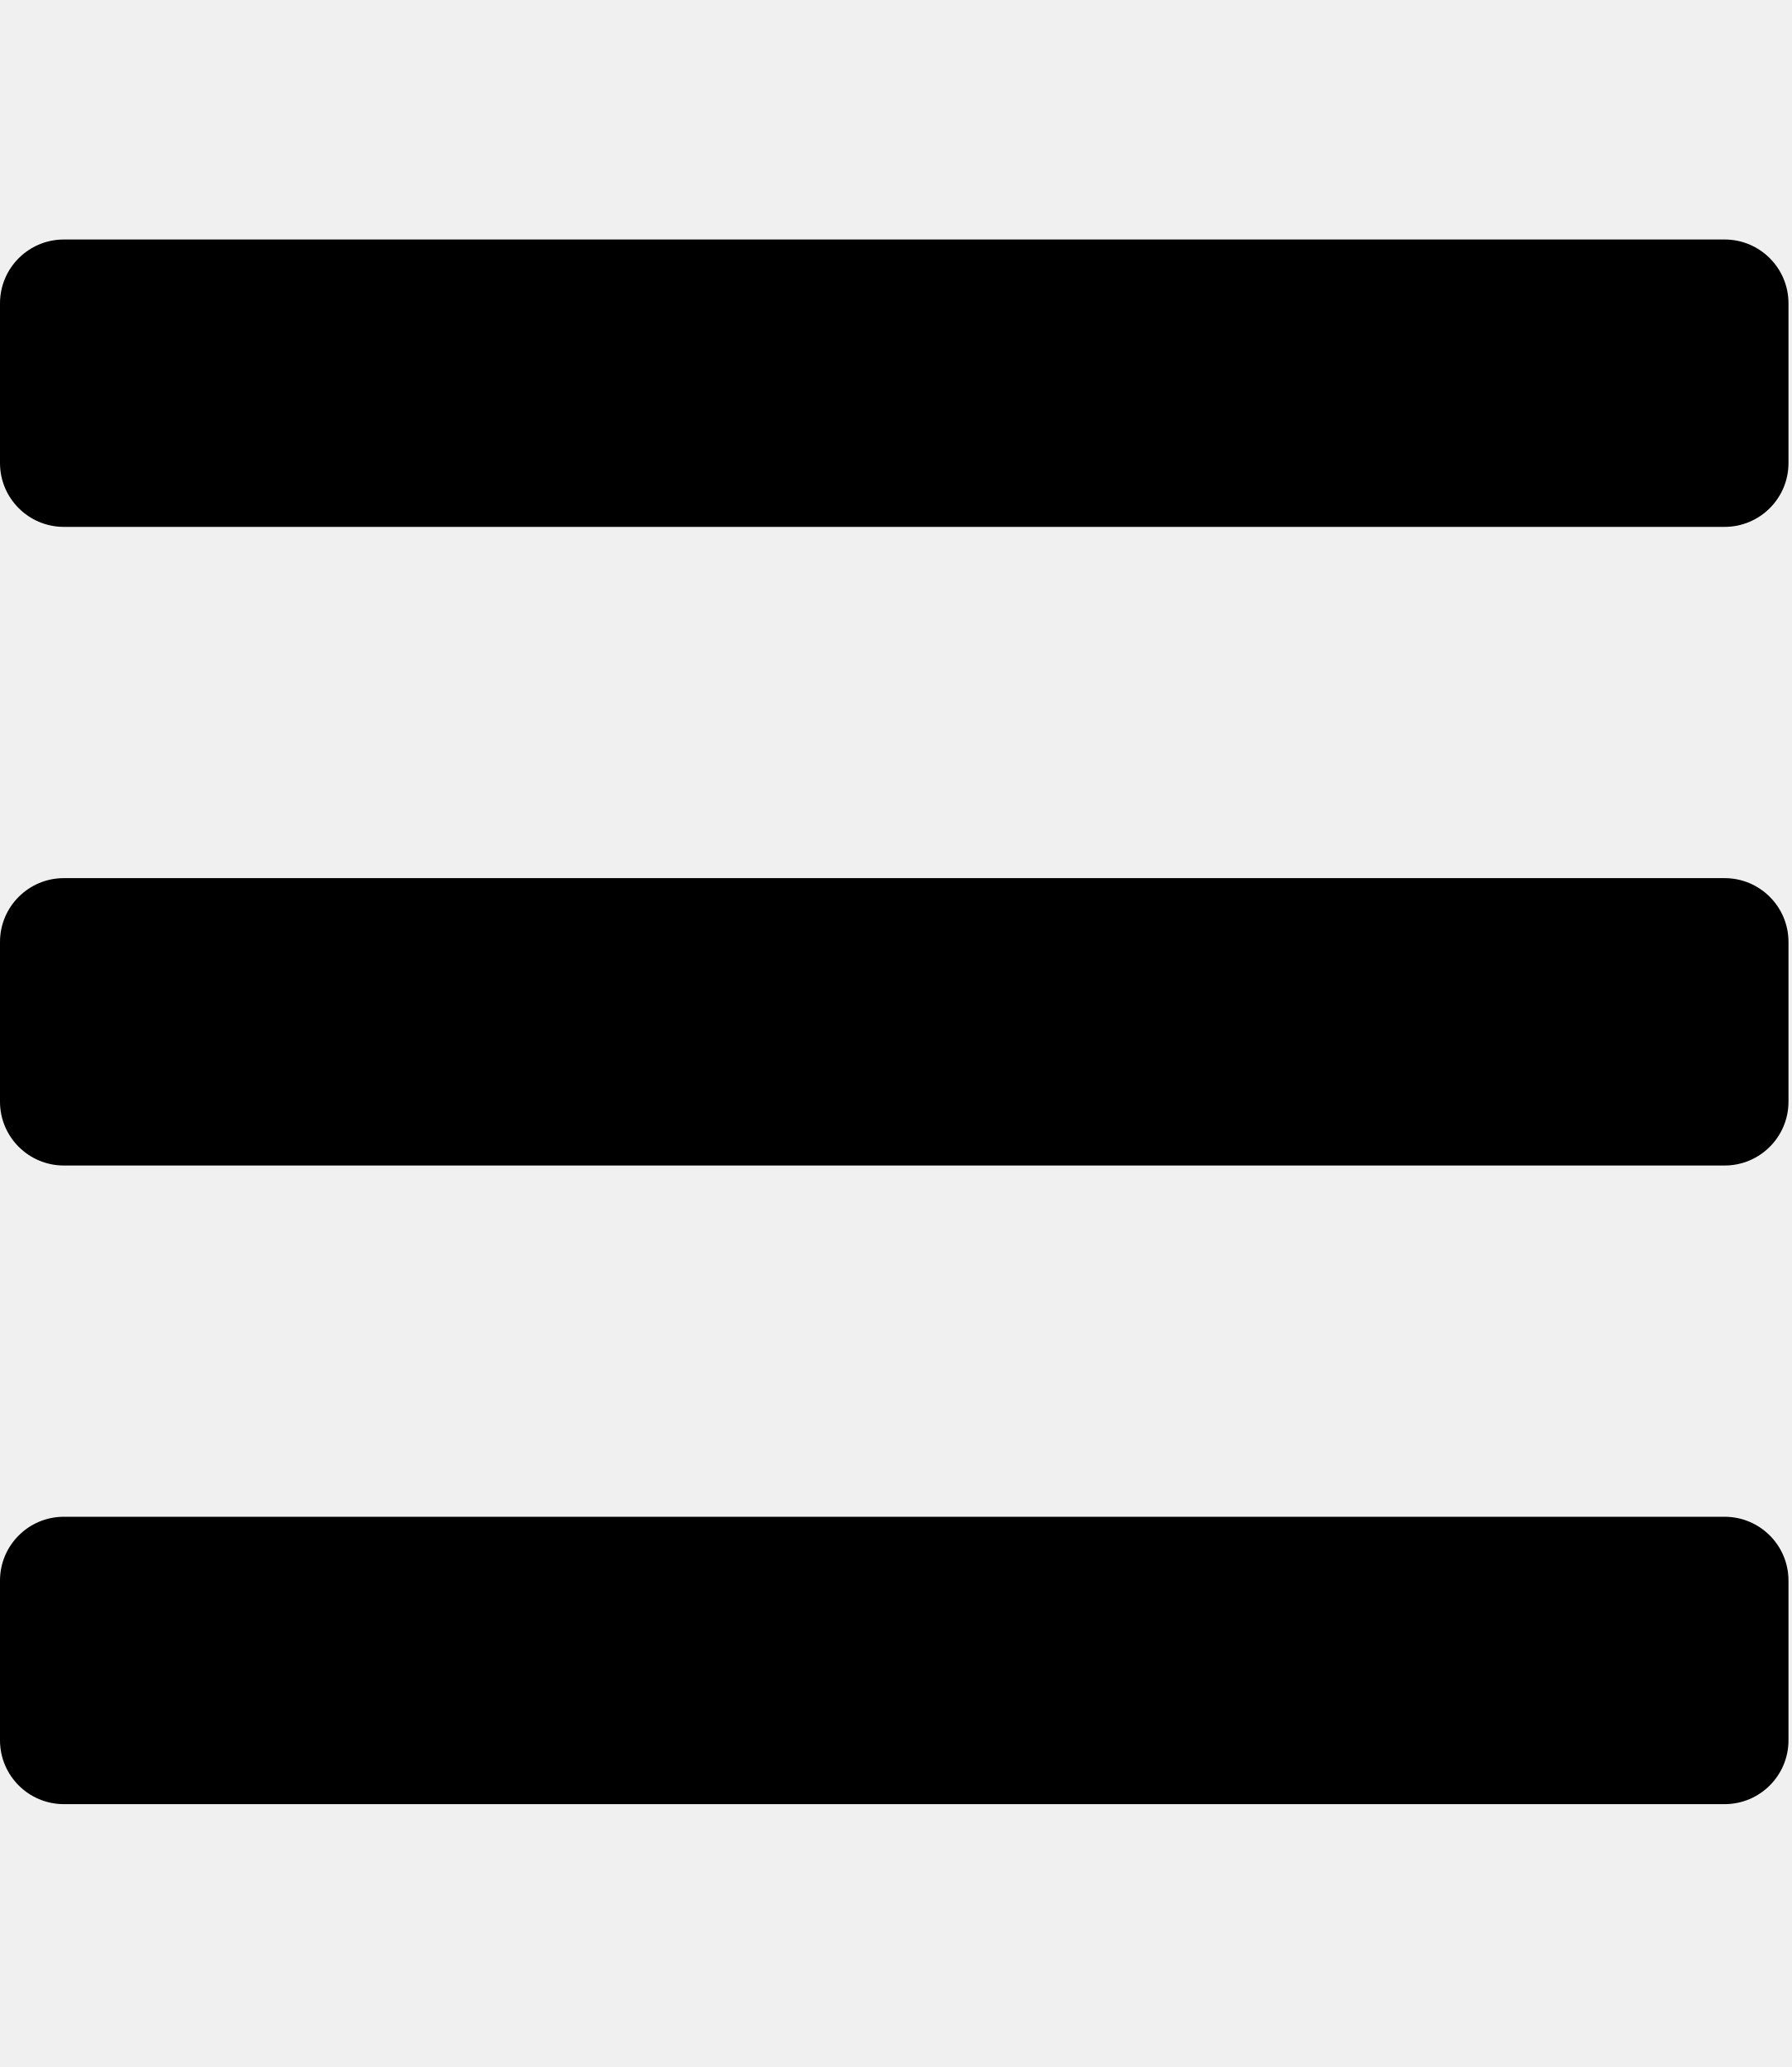
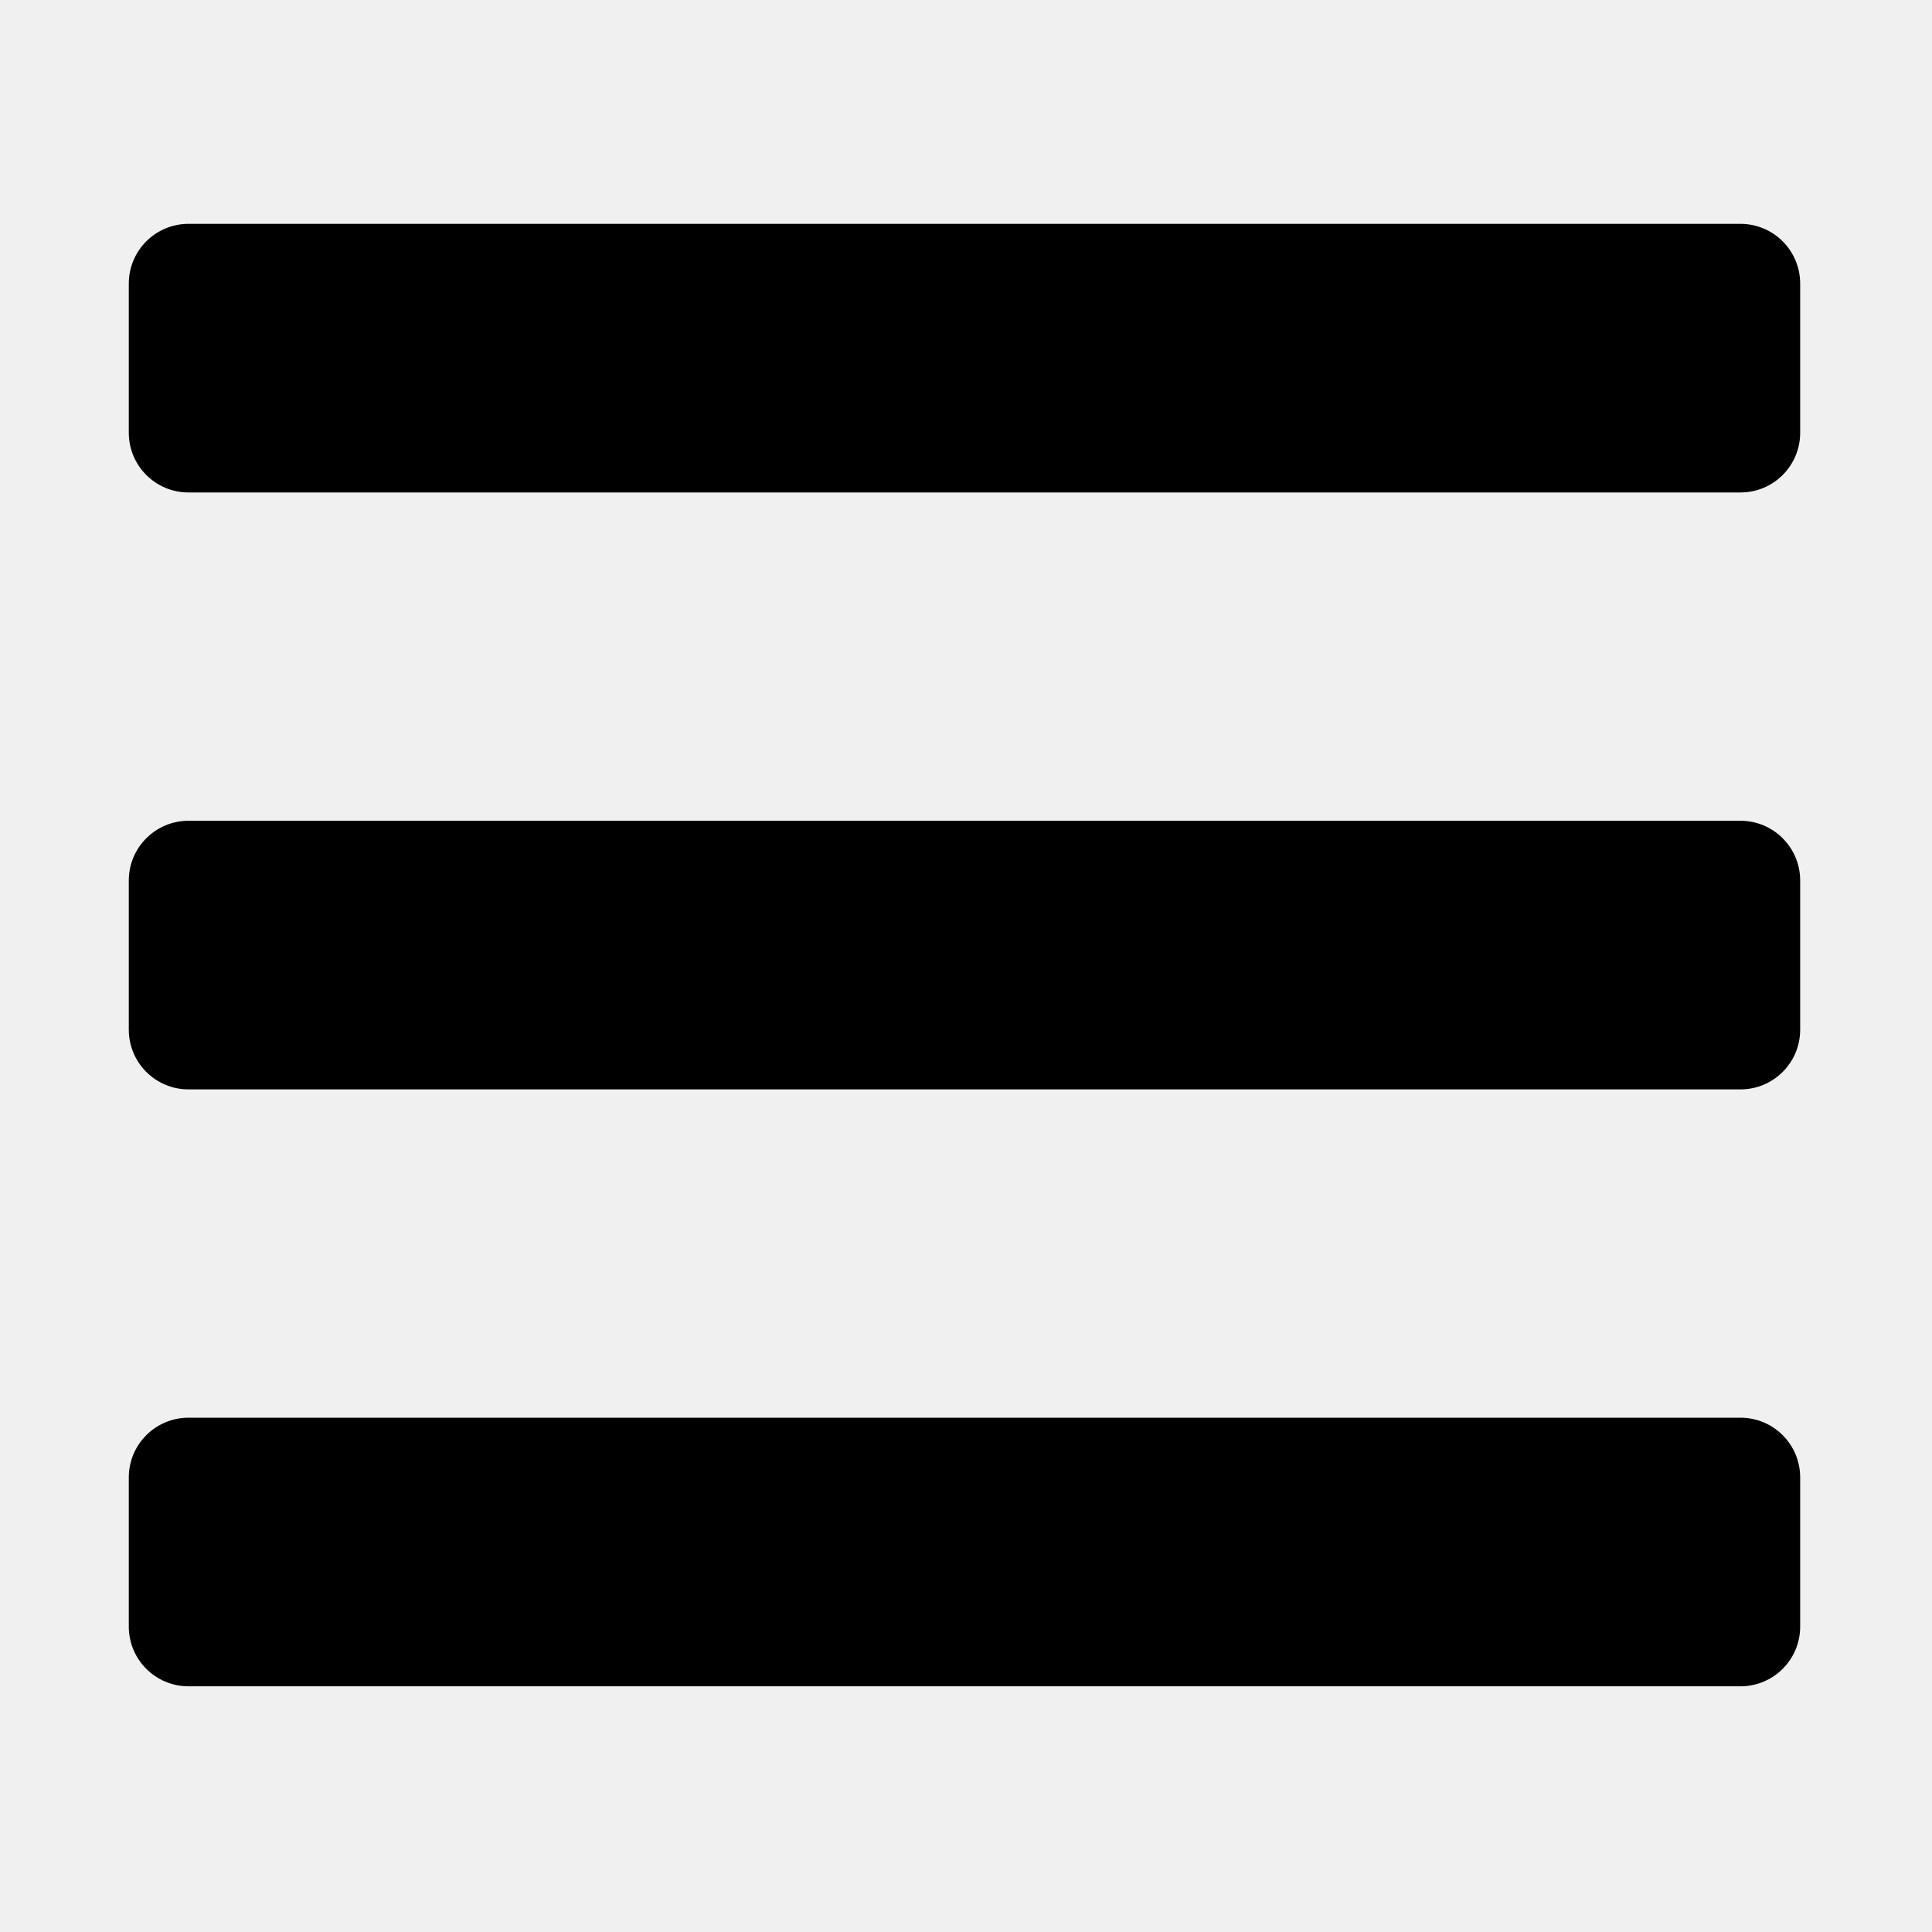
- <svg xmlns="http://www.w3.org/2000/svg" width="26" height="30" viewBox="0 0 26 30" fill="none">
+ <svg xmlns="http://www.w3.org/2000/svg" width="32px" height="32px" viewBox="0 0 26 30" fill="none">
  <g clip-path="url(#clip0_2_162)">
    <path d="M0.927 7.647H25.026C25.538 7.647 25.953 7.232 25.953 6.72V4.403C25.953 3.891 25.538 3.476 25.026 3.476H0.927C0.415 3.476 0 3.891 0 4.403V6.72C0 7.232 0.415 7.647 0.927 7.647ZM0.927 16.916H25.026C25.538 16.916 25.953 16.501 25.953 15.989V13.672C25.953 13.16 25.538 12.745 25.026 12.745H0.927C0.415 12.745 0 13.16 0 13.672V15.989C0 16.501 0.415 16.916 0.927 16.916ZM0.927 26.185H25.026C25.538 26.185 25.953 25.77 25.953 25.258V22.941C25.953 22.429 25.538 22.014 25.026 22.014H0.927C0.415 22.014 0 22.429 0 22.941V25.258C0 25.77 0.415 26.185 0.927 26.185Z" fill="black" />
  </g>
  <defs>
    <clipPath id="clip0_2_162">
      <rect width="25.953" height="29.661" fill="white" />
    </clipPath>
  </defs>
</svg>
